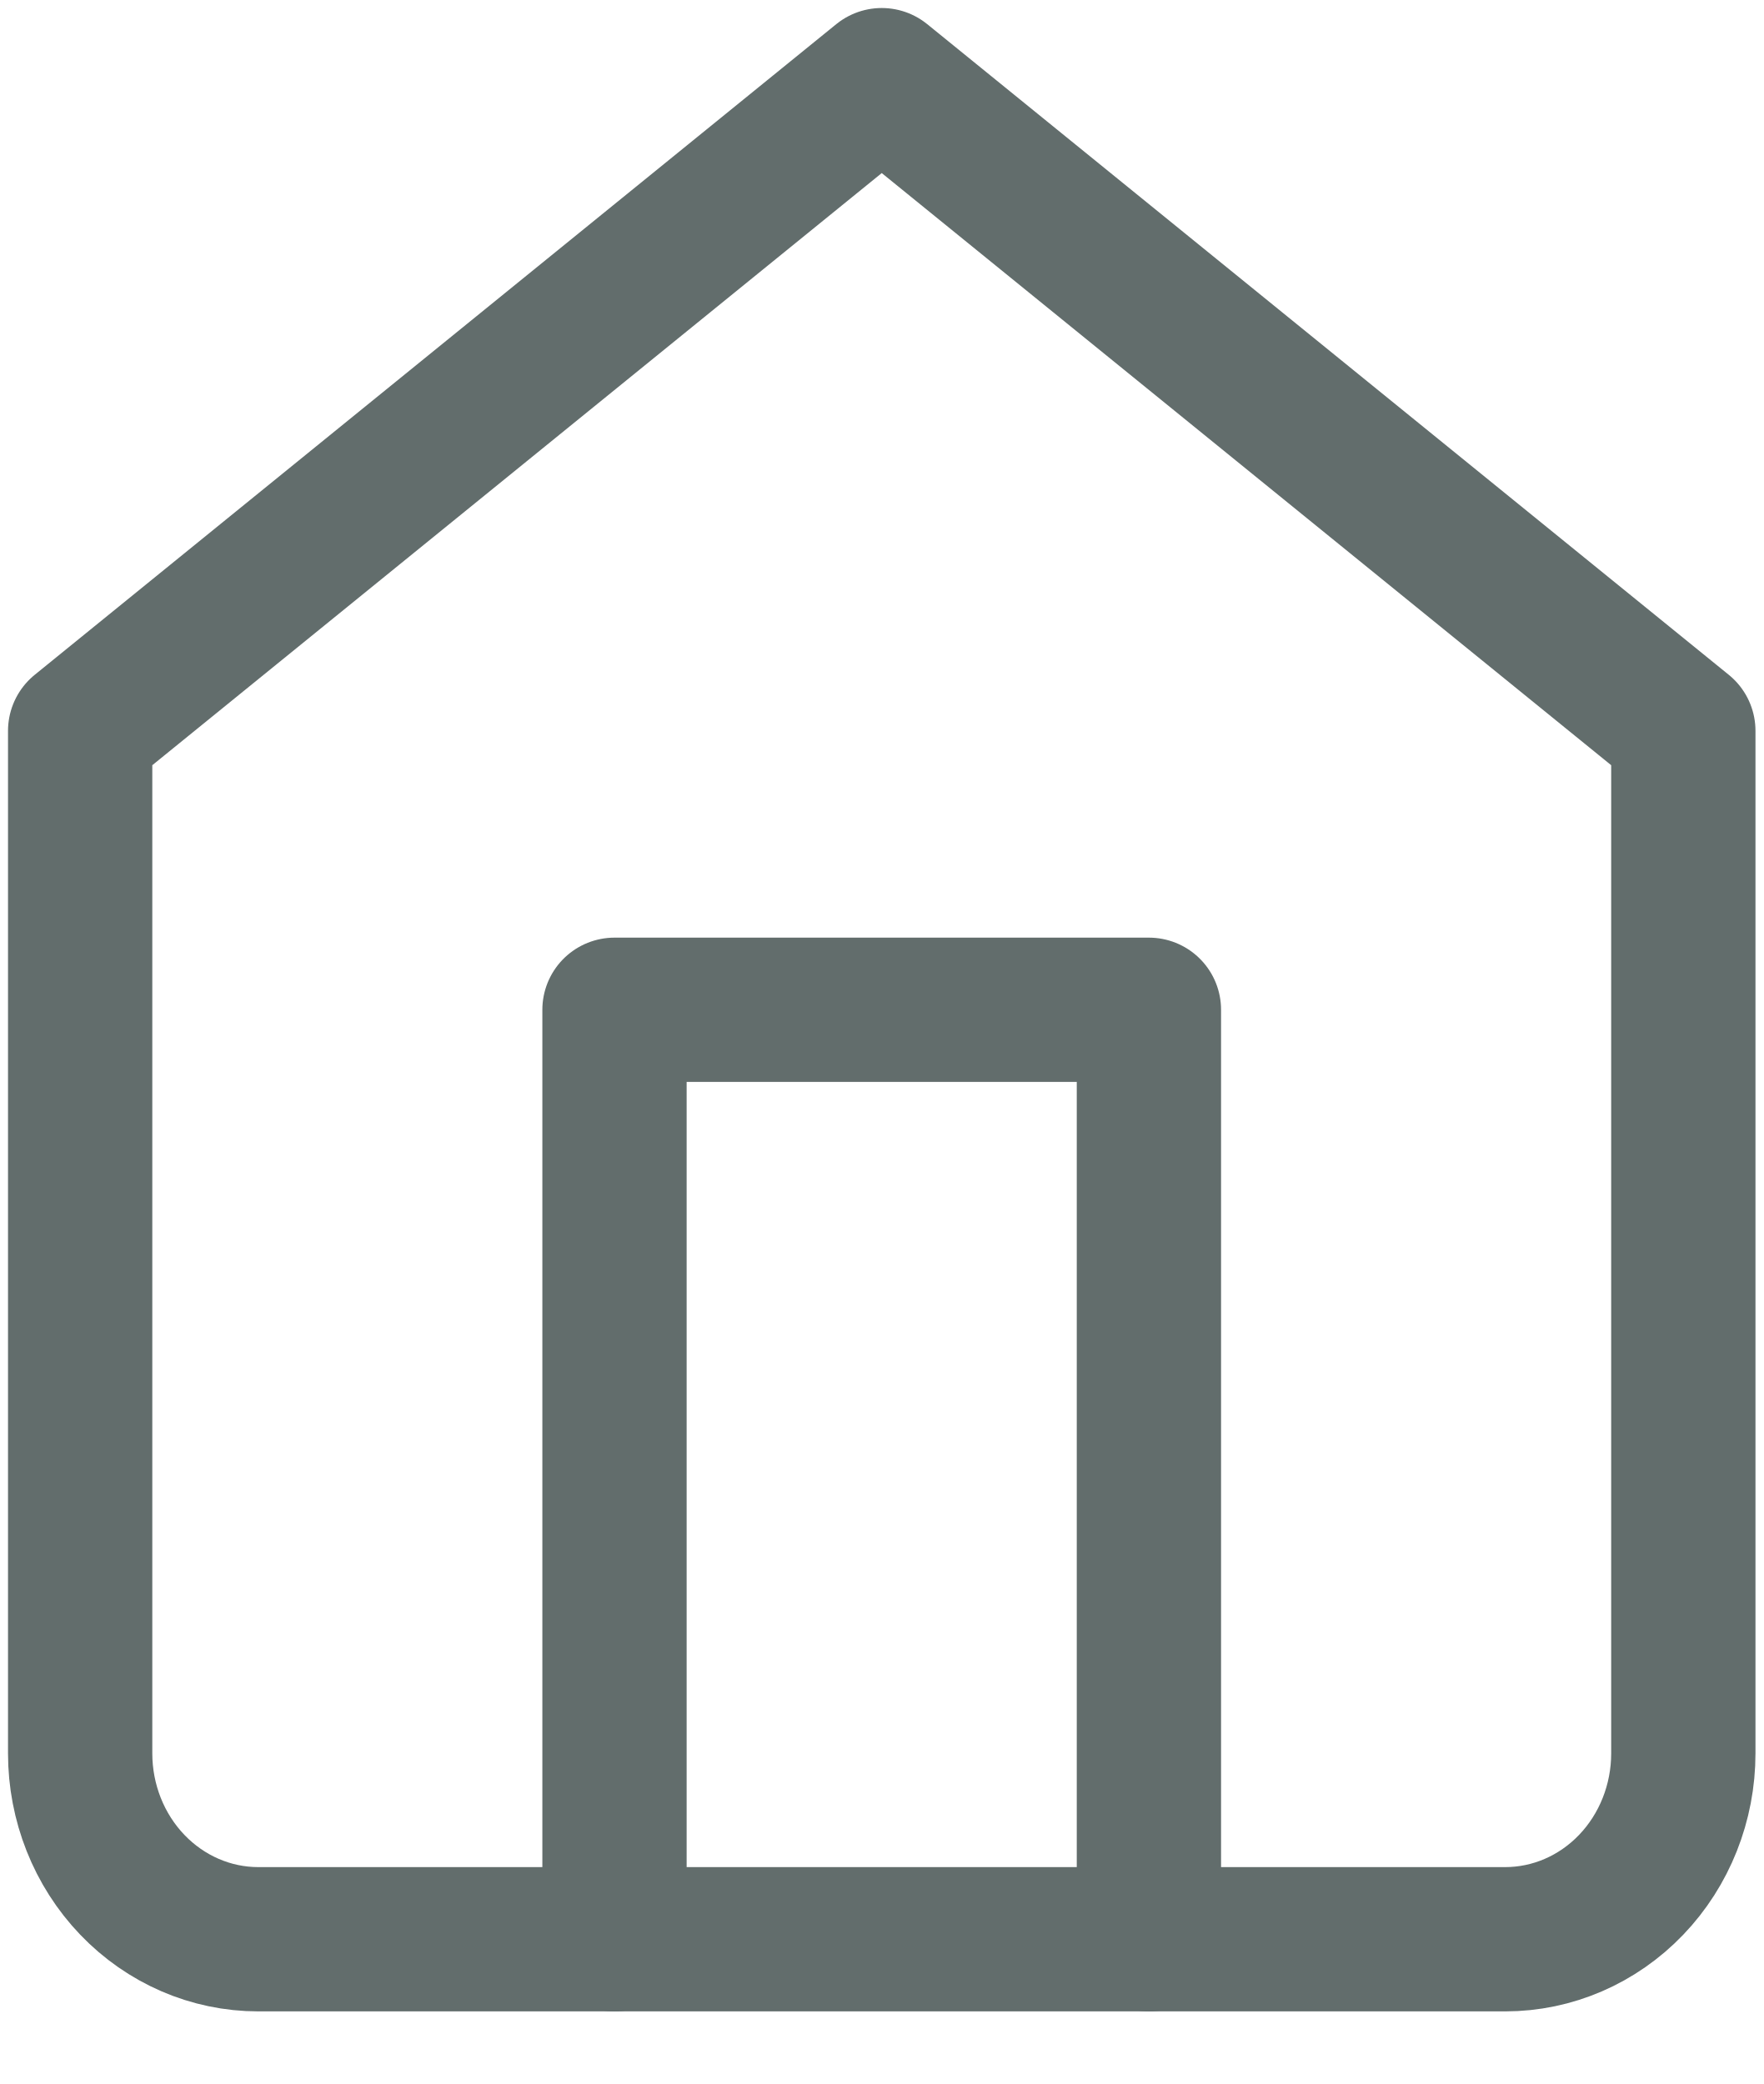
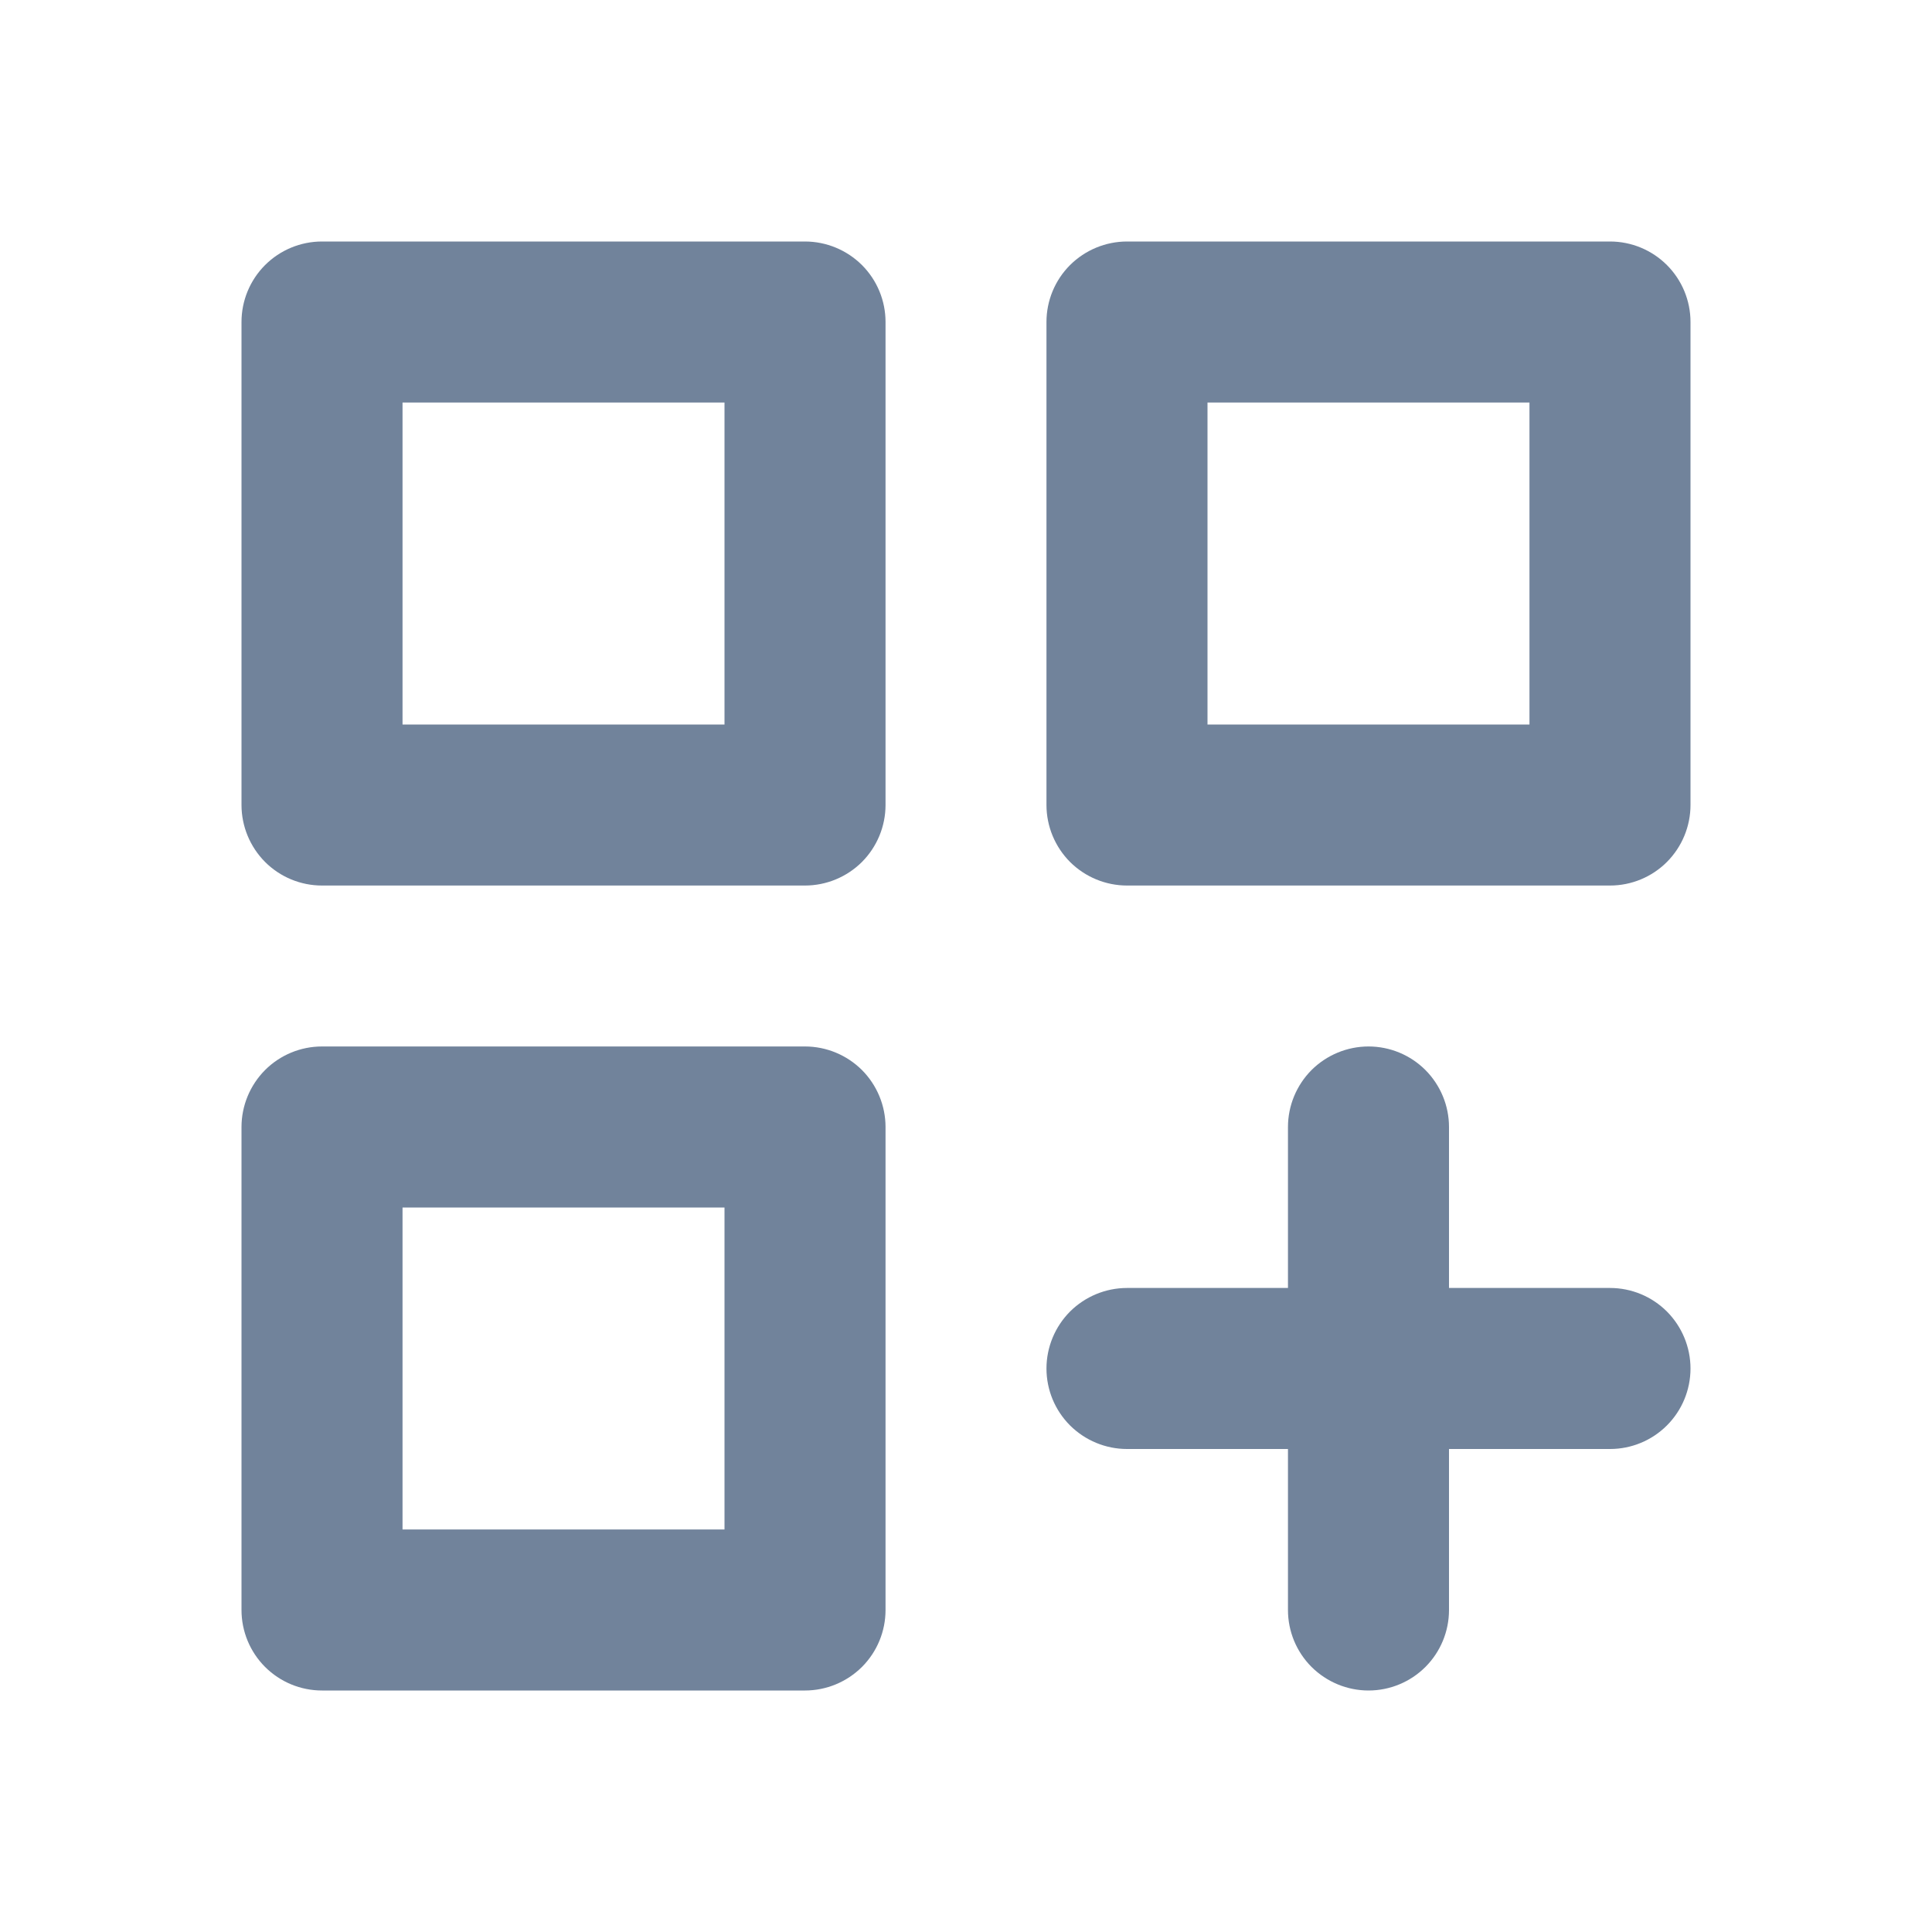
- <svg xmlns="http://www.w3.org/2000/svg" width="22" height="26" viewBox="0 0 22 26" fill="none">
-   <path className="nav-icon" d="M1 9.118L11 1L21 9.118V21.875C21 22.49 20.766 23.08 20.349 23.515C19.932 23.95 19.367 24.194 18.778 24.194H3.222C2.633 24.194 2.068 23.95 1.651 23.515C1.234 23.08 1 22.49 1 21.875V9.118Z" stroke="#626D6C" stroke-width="1.8" stroke-linecap="round" stroke-linejoin="round" />
-   <path className="nav-icon" d="M7.666 24.195V12.598H14.333V24.195" stroke="#626D6C" stroke-width="1.8" stroke-linecap="round" stroke-linejoin="round" />
+ <svg xmlns="http://www.w3.org/2000/svg" width="20" height="20" viewBox="0 0 20 20" fill="none">
+   <path d="M8.333 10.833H3.333C3.112 10.833 2.9 10.921 2.744 11.077C2.588 11.234 2.5 11.446 2.5 11.667V16.667C2.5 16.888 2.588 17.1 2.744 17.256C2.9 17.412 3.112 17.5 3.333 17.5H8.333C8.554 17.5 8.766 17.412 8.923 17.256C9.079 17.1 9.167 16.888 9.167 16.667V11.667C9.167 11.446 9.079 11.234 8.923 11.077C8.766 10.921 8.554 10.833 8.333 10.833ZM7.5 15.833H4.167V12.5H7.5V15.833ZM16.667 2.5H11.667C11.446 2.5 11.234 2.588 11.077 2.744C10.921 2.9 10.833 3.112 10.833 3.333V8.333C10.833 8.554 10.921 8.766 11.077 8.923C11.234 9.079 11.446 9.167 11.667 9.167H16.667C16.888 9.167 17.1 9.079 17.256 8.923C17.412 8.766 17.5 8.554 17.5 8.333V3.333C17.5 3.112 17.412 2.9 17.256 2.744C17.1 2.588 16.888 2.5 16.667 2.5V2.5ZM15.833 7.5H12.5V4.167H15.833V7.5ZM16.667 13.333H15V11.667C15 11.446 14.912 11.234 14.756 11.077C14.6 10.921 14.388 10.833 14.167 10.833C13.946 10.833 13.734 10.921 13.577 11.077C13.421 11.234 13.333 11.446 13.333 11.667V13.333H11.667C11.446 13.333 11.234 13.421 11.077 13.577C10.921 13.734 10.833 13.946 10.833 14.167C10.833 14.388 10.921 14.6 11.077 14.756C11.234 14.912 11.446 15 11.667 15H13.333V16.667C13.333 16.888 13.421 17.1 13.577 17.256C13.734 17.412 13.946 17.5 14.167 17.5C14.388 17.5 14.6 17.412 14.756 17.256C14.912 17.1 15 16.888 15 16.667V15H16.667C16.888 15 17.1 14.912 17.256 14.756C17.412 14.6 17.5 14.388 17.5 14.167C17.5 13.946 17.412 13.734 17.256 13.577C17.1 13.421 16.888 13.333 16.667 13.333ZM8.333 2.5H3.333C3.112 2.5 2.9 2.588 2.744 2.744C2.588 2.9 2.5 3.112 2.5 3.333V8.333C2.5 8.554 2.588 8.766 2.744 8.923C2.9 9.079 3.112 9.167 3.333 9.167H8.333C8.554 9.167 8.766 9.079 8.923 8.923C9.079 8.766 9.167 8.554 9.167 8.333V3.333C9.167 3.112 9.079 2.9 8.923 2.744C8.766 2.588 8.554 2.5 8.333 2.5V2.5ZM7.5 7.5H4.167V4.167H7.5V7.5Z" fill="#71839B" />
</svg>
